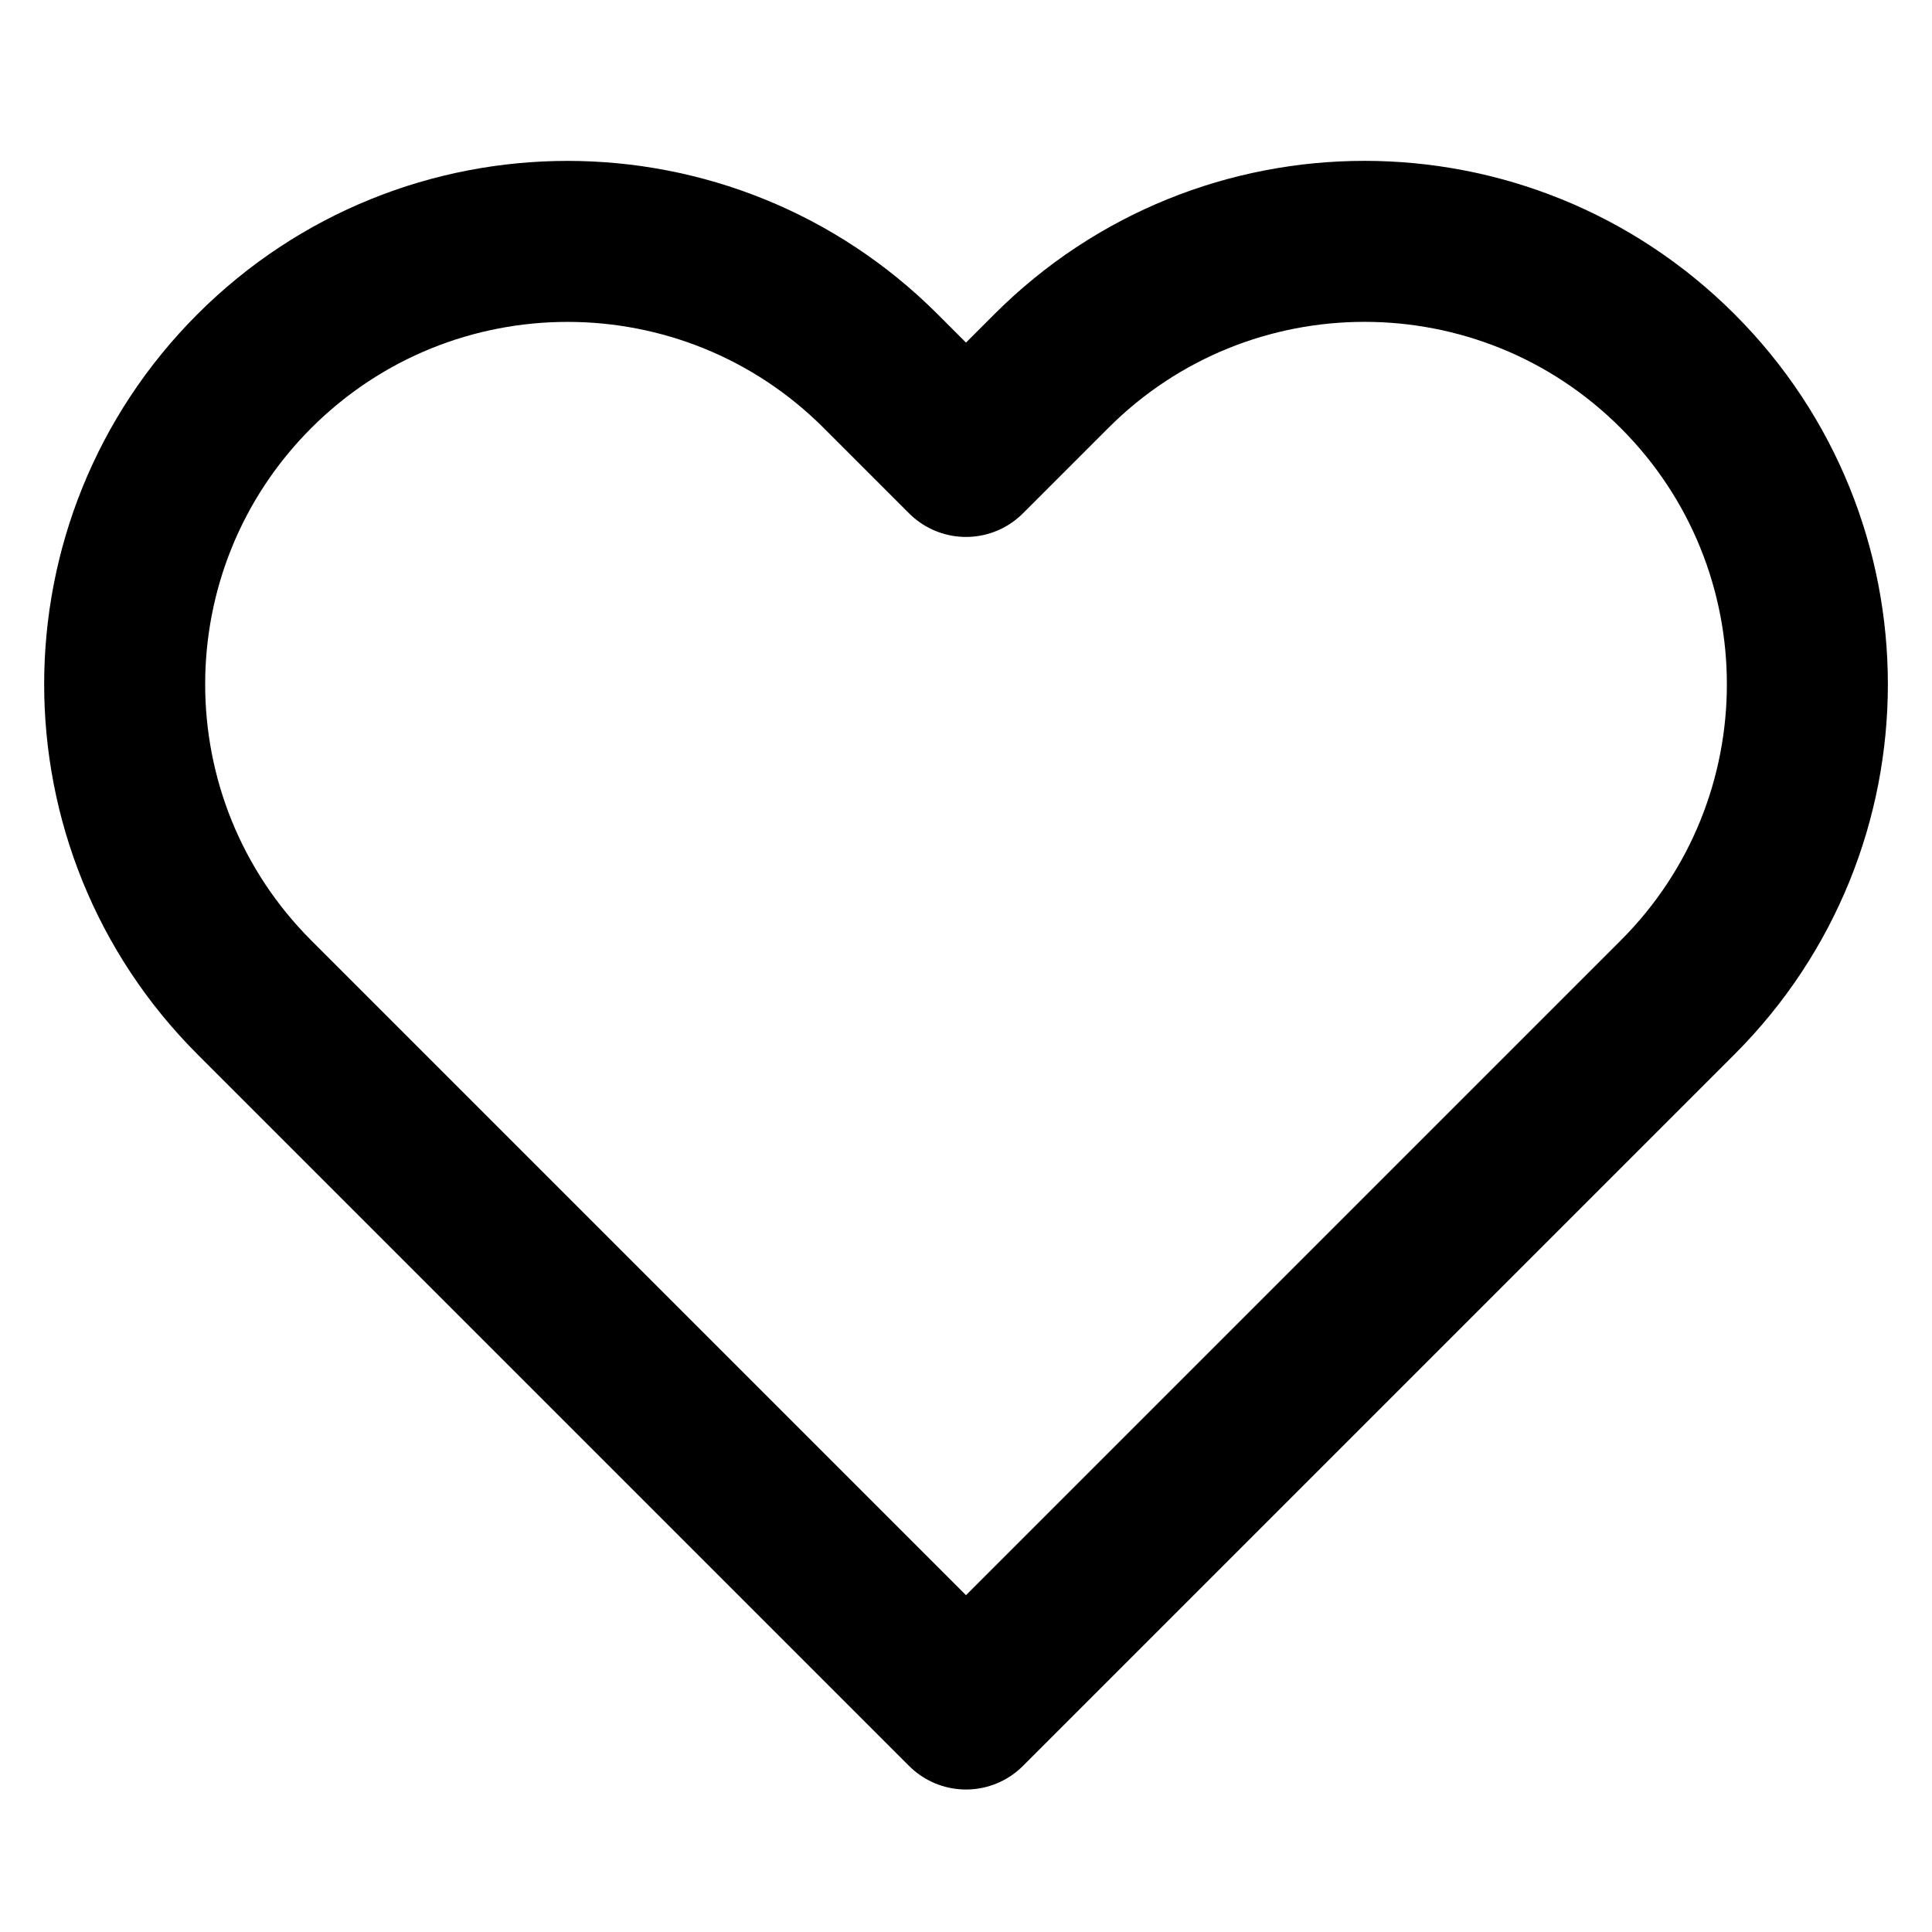
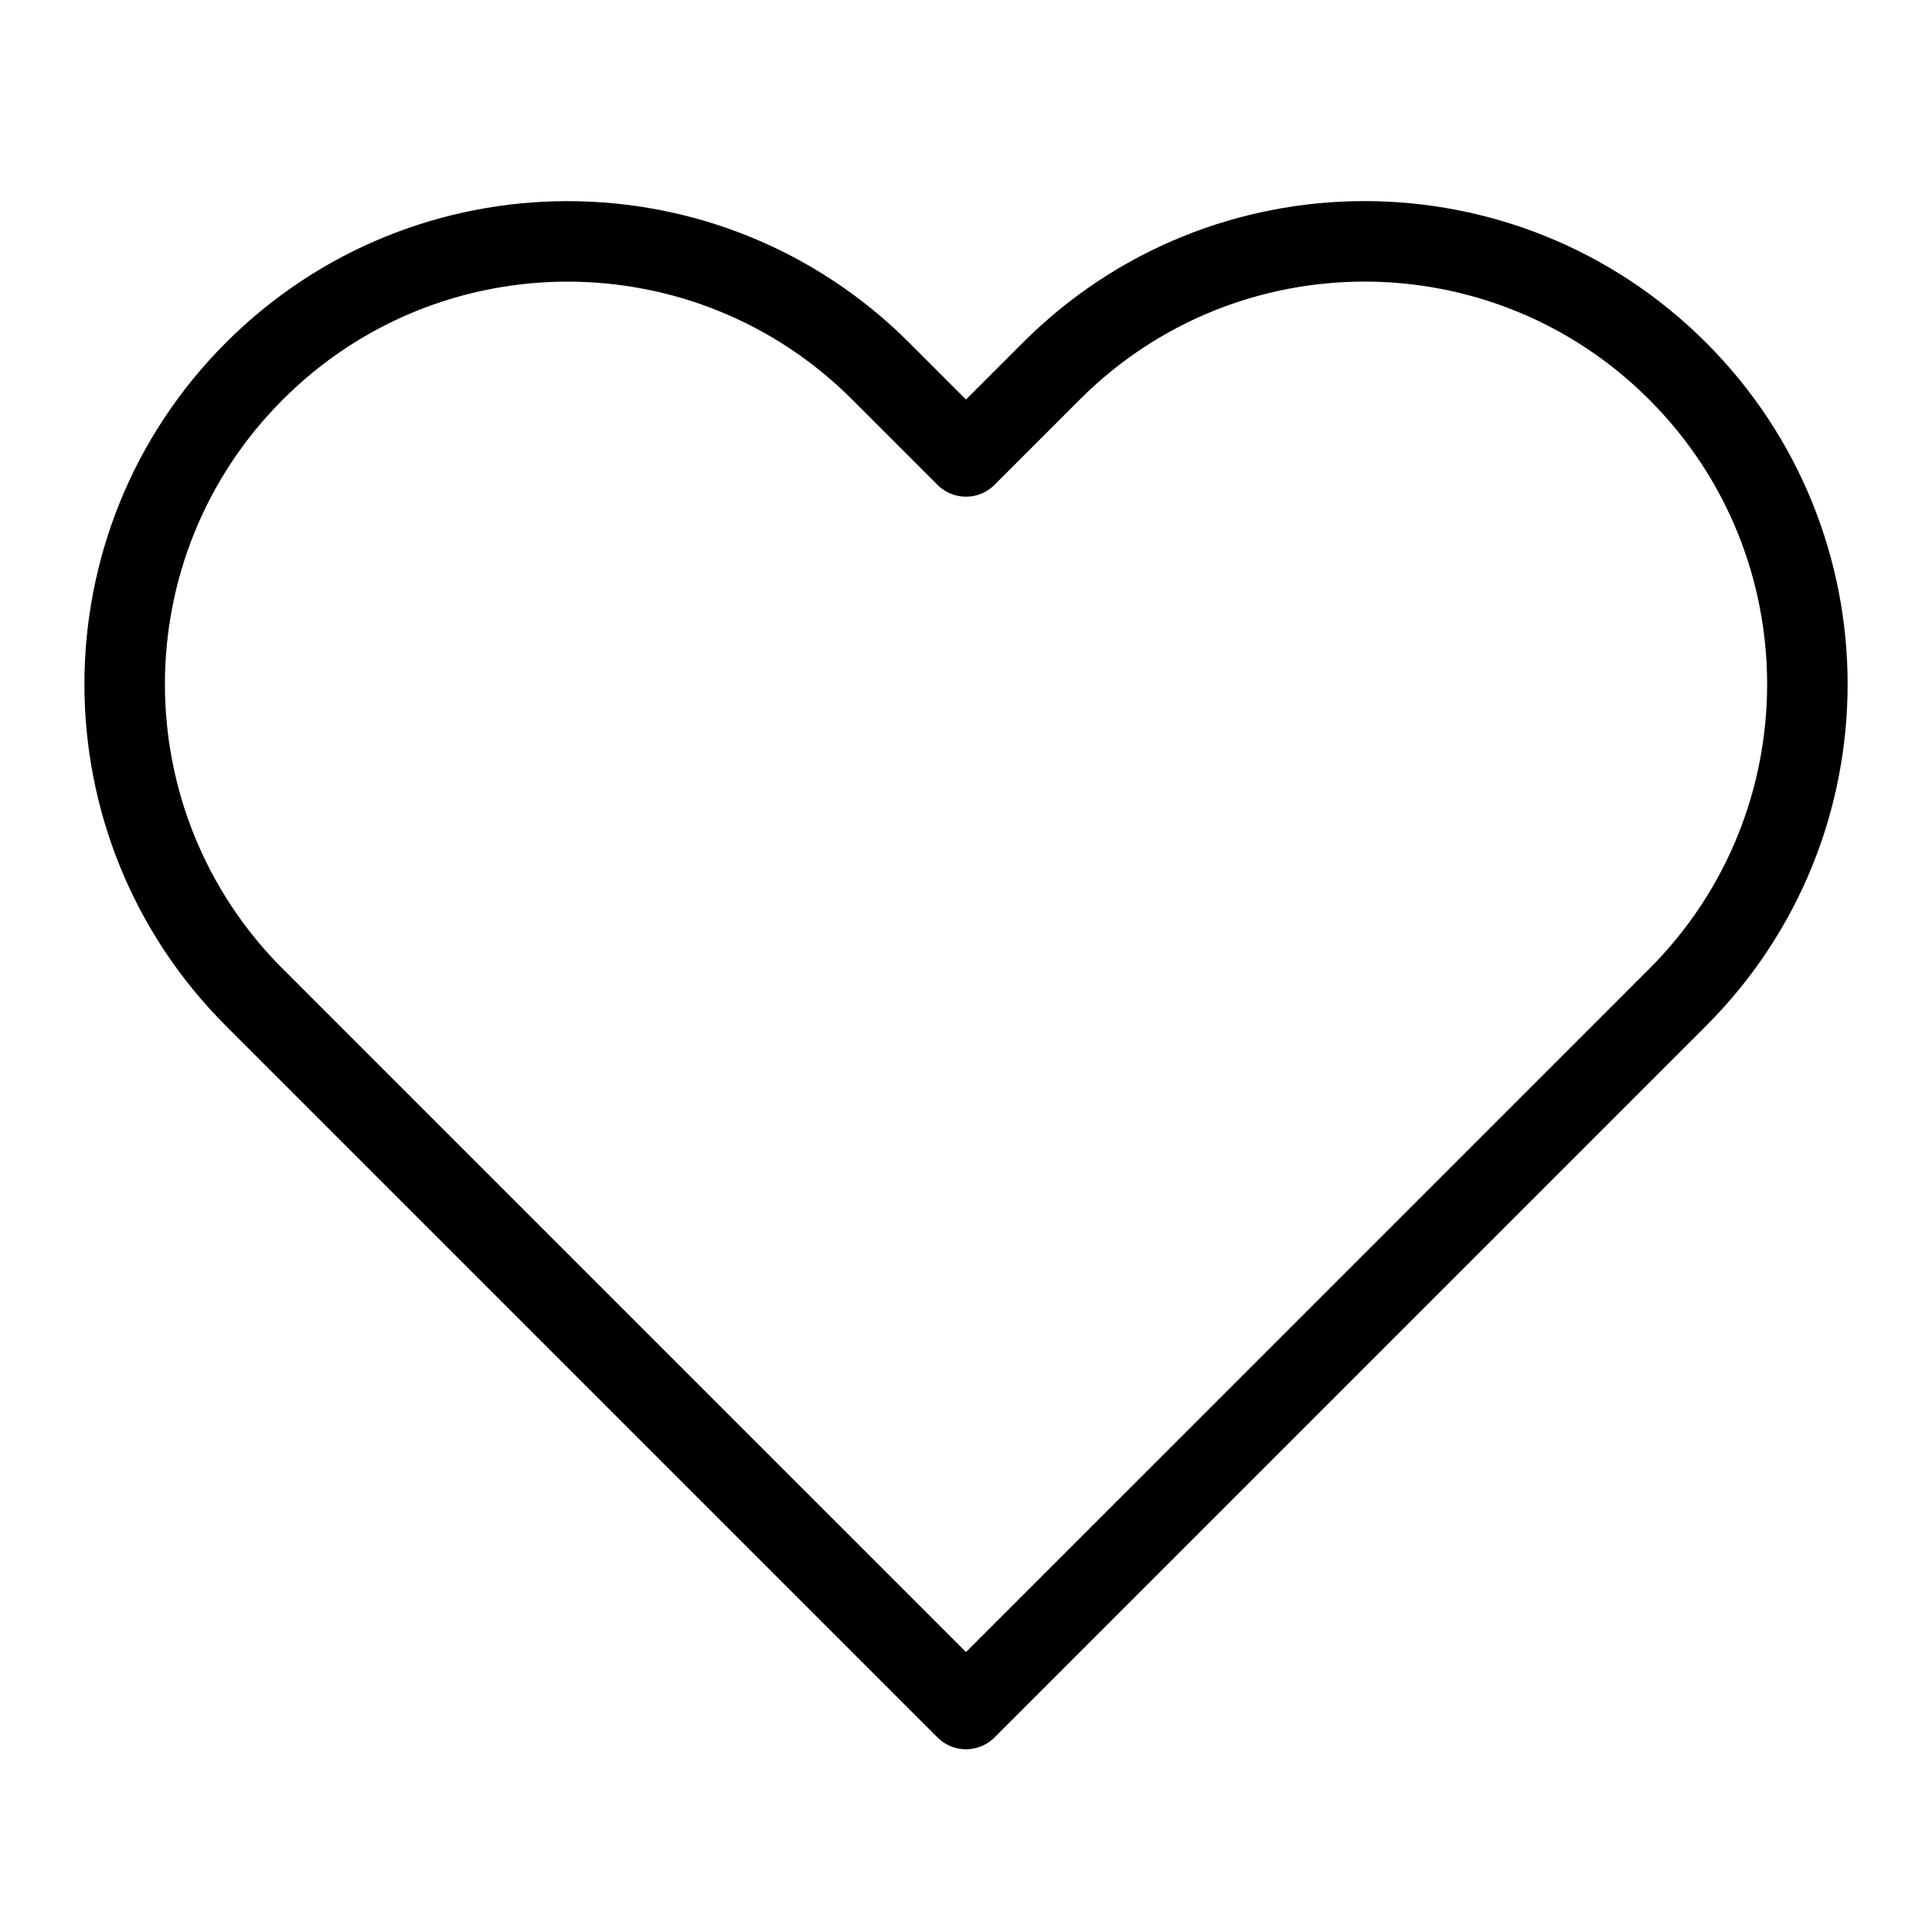
- <svg width="100" height="100" viewBox="0 0 24 24" fill="none" stroke="currentColor" stroke-width="2" stroke-linecap="round" stroke-linejoin="round">
+ <svg width="100" height="100" viewBox="0 0 24 24" fill="none" stroke="currentColor" stroke-width="1" stroke-linecap="round" stroke-linejoin="round">
  <path d="M20.84 4.61a5.5 5.5 0 0 0-7.78 0L12 5.67l-1.06-1.06a5.5 5.5 0 0 0-7.78 7.78l1.06 1.06L12 21.23l7.78-7.78 1.06-1.06a5.5 5.5 0 0 0 0-7.78z" />
</svg>
